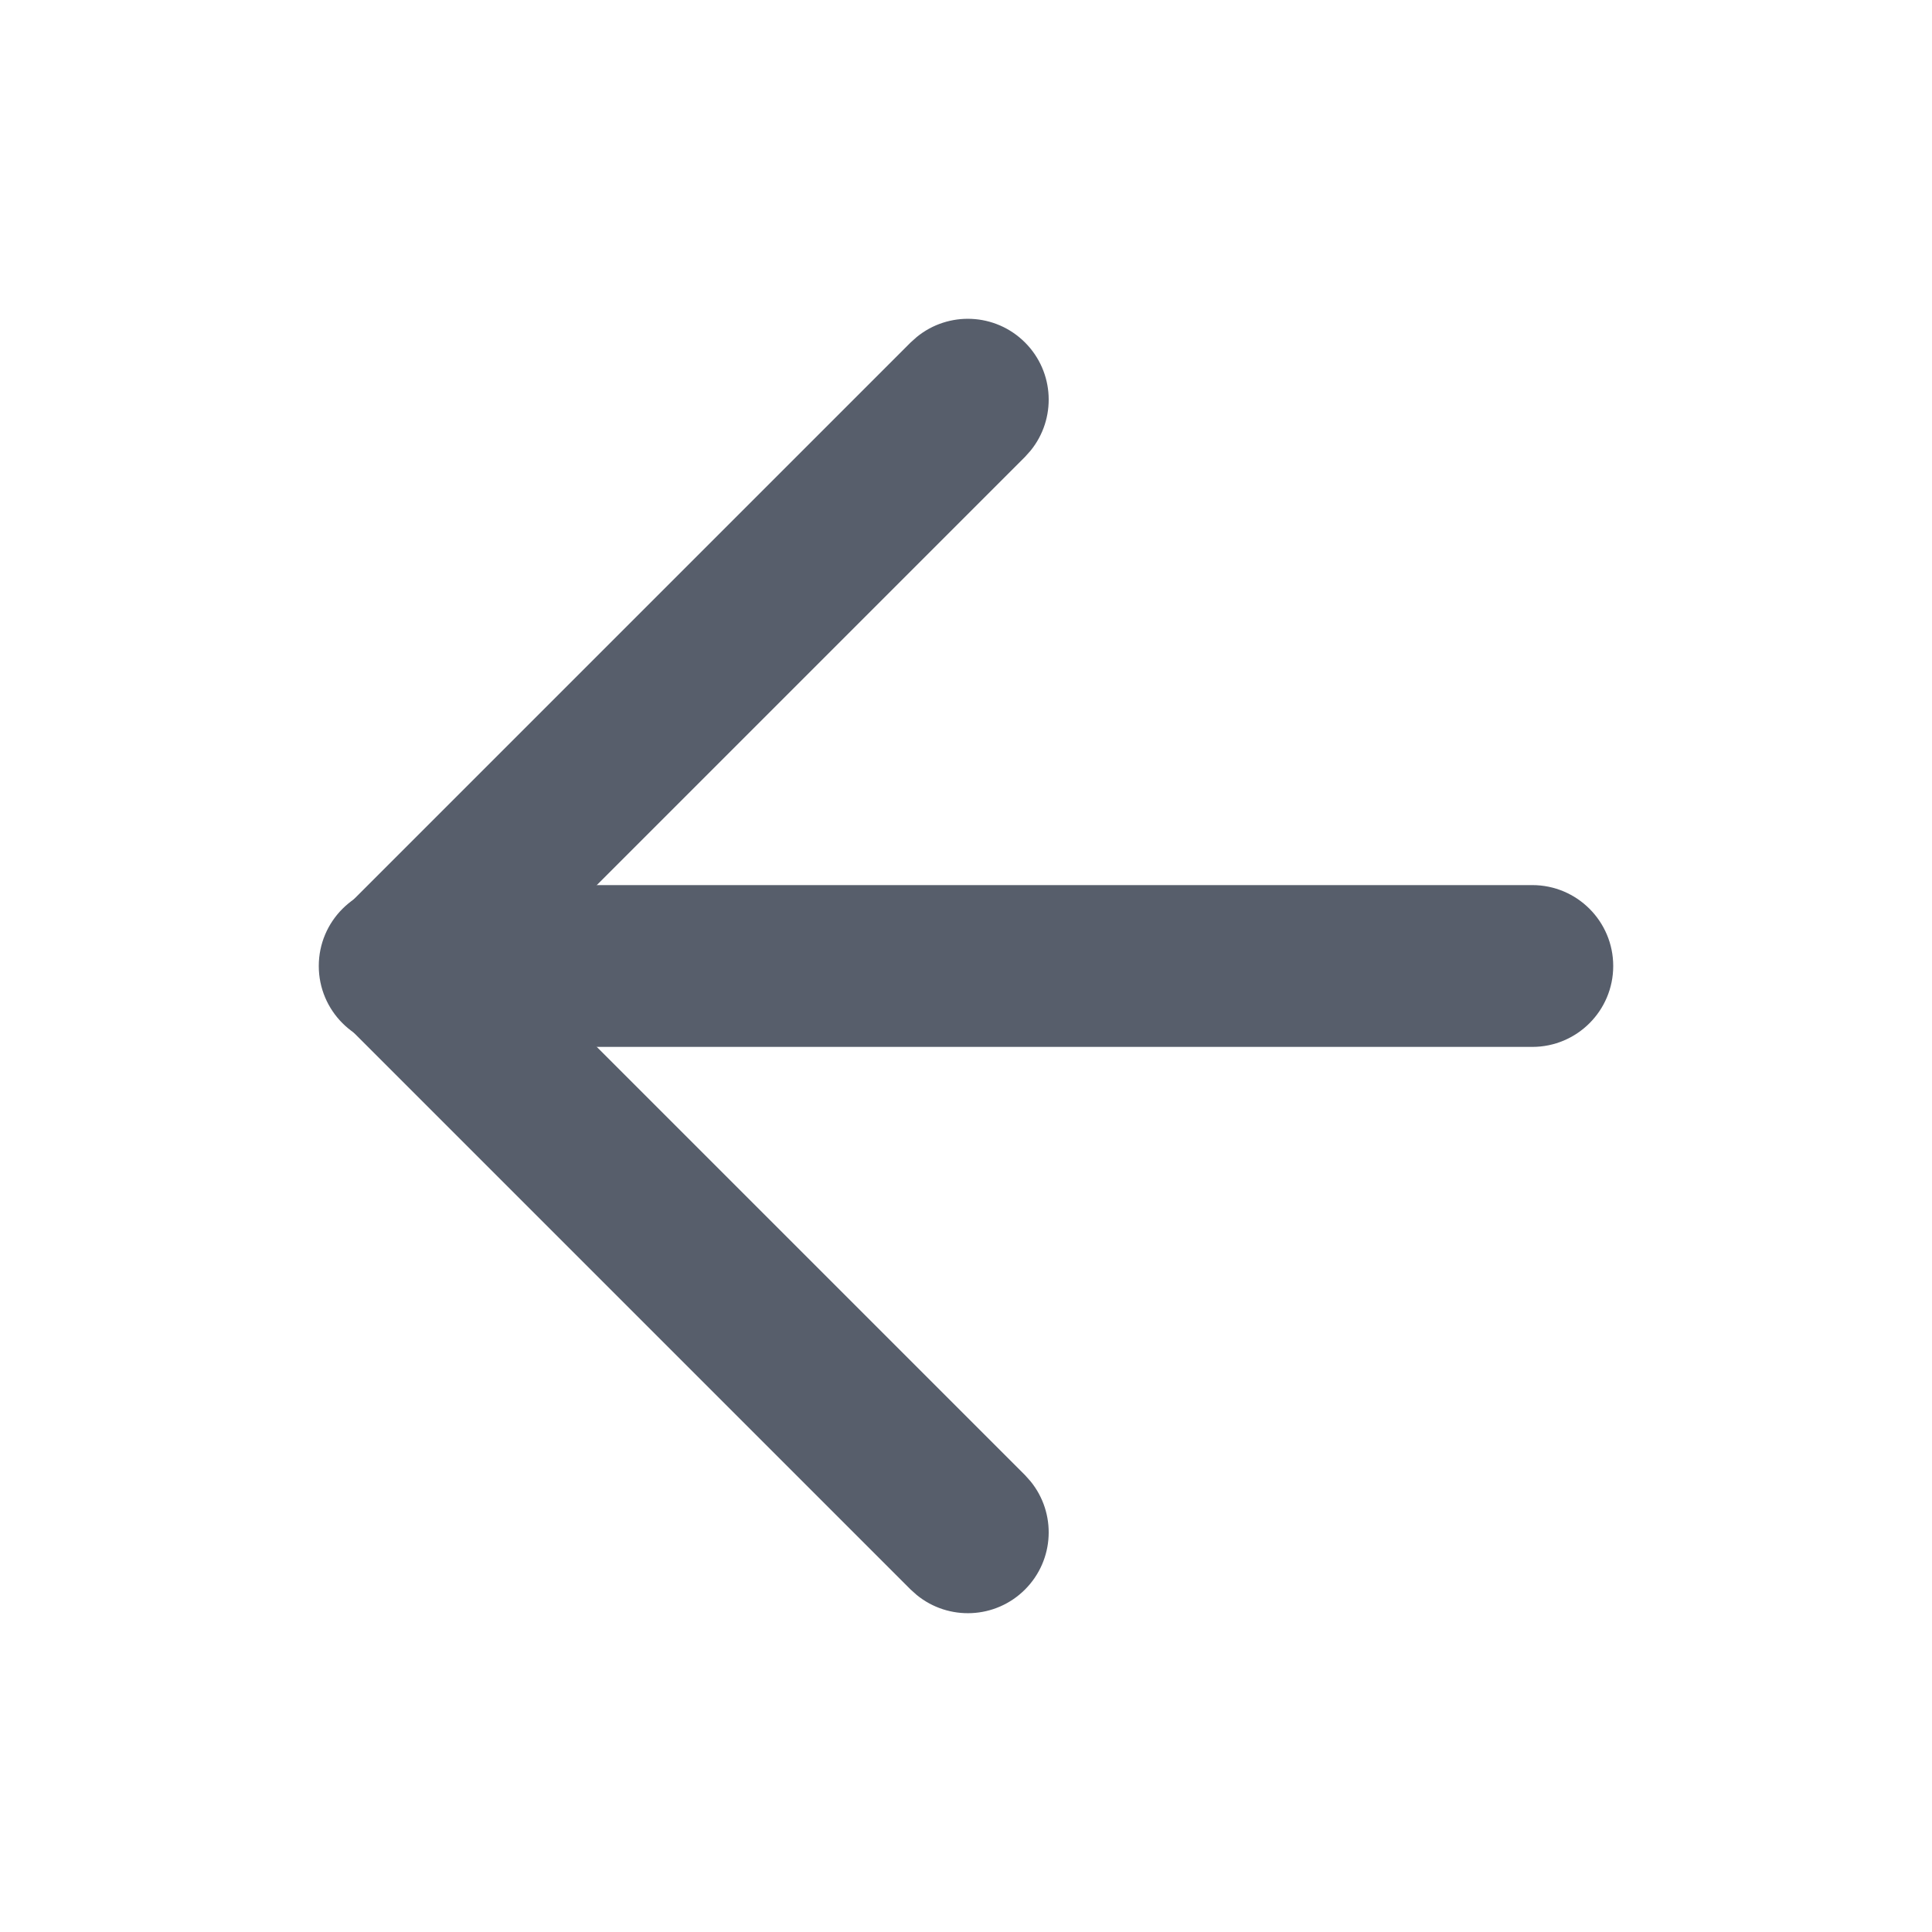
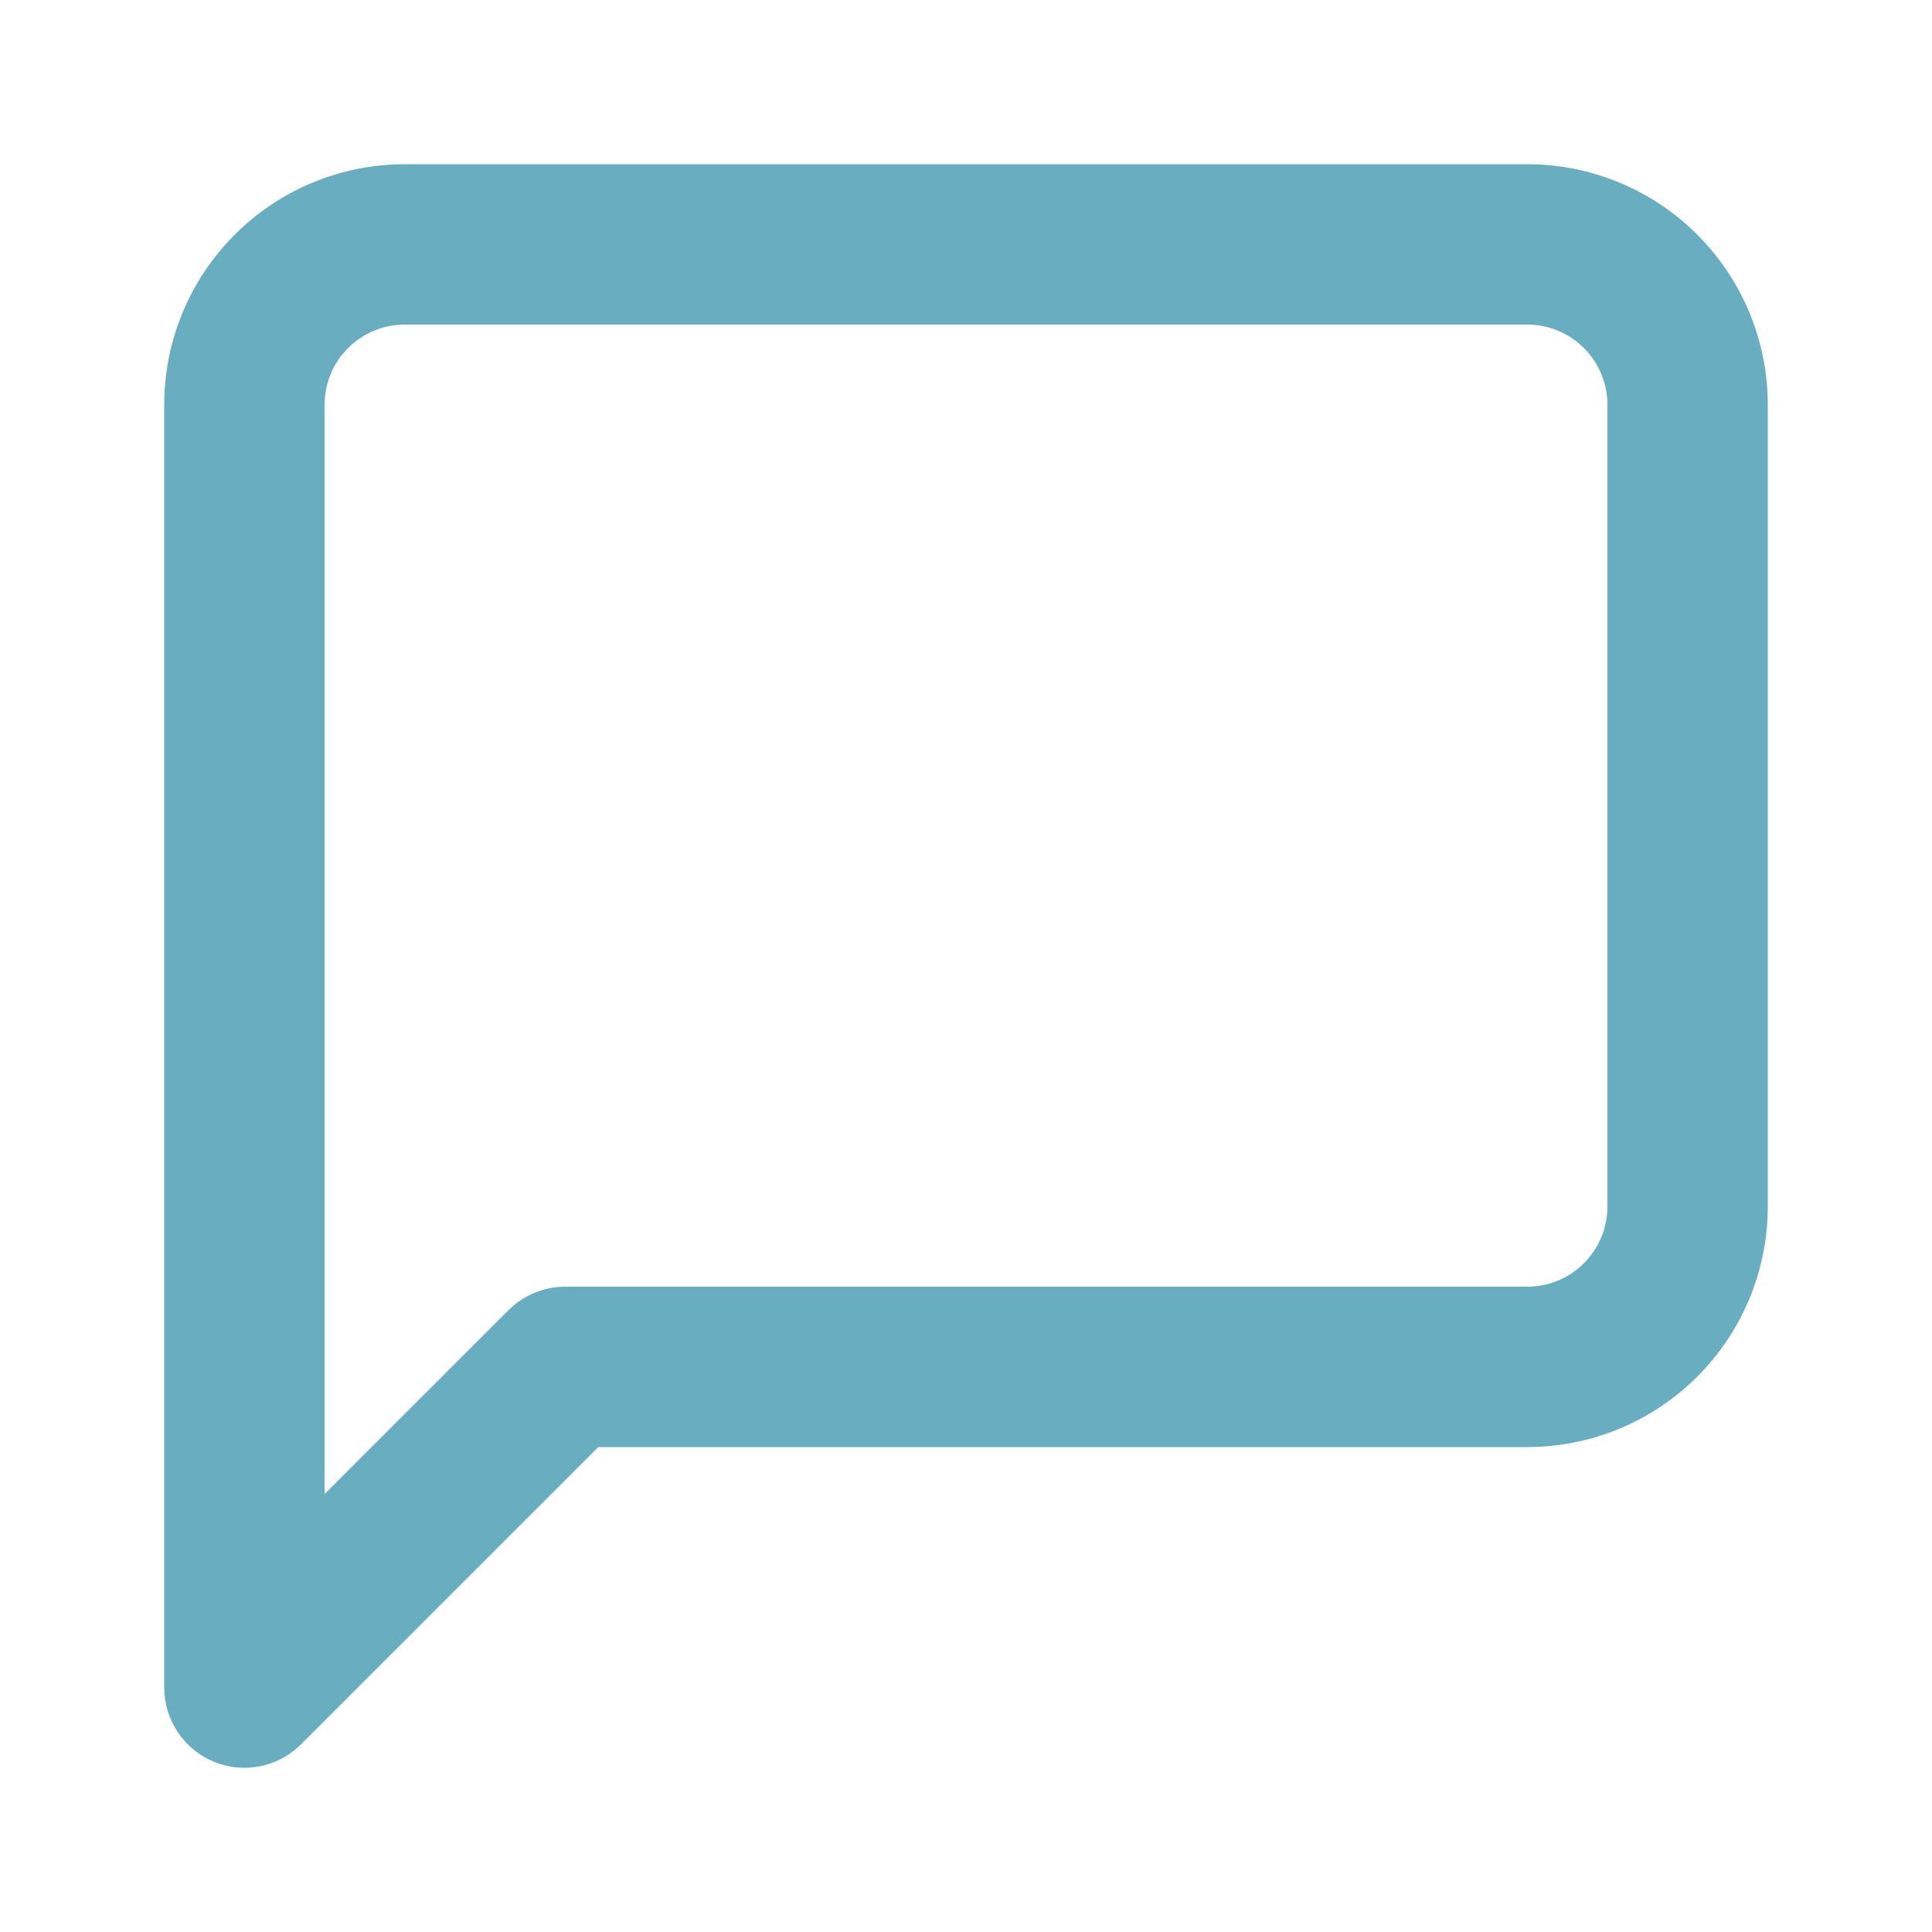
- <svg xmlns="http://www.w3.org/2000/svg" width="16" height="16" viewBox="0 0 16 16">
+ <svg xmlns="http://www.w3.org/2000/svg" width="20" height="20" viewBox="0 0 20 20">
  <g transform="matrix(1 0 0 1 0 0)">
    <g style="">
-       <g transform="matrix(0.67 0 0 0.67 5.67 8)">
-         <path style="stroke: none; stroke-width: 1; stroke-dasharray: none; stroke-linecap: butt; stroke-dashoffset: 0; stroke-linejoin: miter; stroke-miterlimit: 4; fill: rgb(87,94,107); fill-rule: nonzero; opacity: 1;" transform=" translate(-8.5, -12)" d="M 11.369 4.225 C 11.762 3.904 12.341 3.927 12.707 4.293 C 13.073 4.659 13.096 5.238 12.775 5.631 L 12.707 5.707 L 6.414 12 L 12.707 18.293 L 12.775 18.369 C 13.096 18.762 13.073 19.341 12.707 19.707 C 12.341 20.073 11.762 20.096 11.369 19.775 L 11.293 19.707 L 4.293 12.707 C 3.902 12.316 3.902 11.684 4.293 11.293 L 11.293 4.293 L 11.369 4.225 Z" stroke-linecap="round" />
-       </g>
-       <g transform="matrix(0.67 0 0 0.67 8 8)">
-         <path style="stroke: none; stroke-width: 1; stroke-dasharray: none; stroke-linecap: butt; stroke-dashoffset: 0; stroke-linejoin: miter; stroke-miterlimit: 4; fill: rgb(87,94,107); fill-rule: nonzero; opacity: 1;" transform=" translate(-12, -12)" d="M 19 11 C 19.552 11 20 11.448 20 12 C 20 12.552 19.552 13 19 13 L 5 13 C 4.448 13 4 12.552 4 12 C 4 11.448 4.448 11 5 11 L 19 11 Z" stroke-linecap="round" />
+       <g transform="matrix(0.83 0 0 0.83 10 10)">
+         <path style="stroke: none; stroke-width: 1; stroke-dasharray: none; stroke-linecap: butt; stroke-dashoffset: 0; stroke-linejoin: miter; stroke-miterlimit: 4; fill: rgb(104,173,192); fill-rule: nonzero; opacity: 1;" transform=" translate(-12, -12)" d="M 20 5 C 20 4.735 19.895 4.481 19.707 4.293 C 19.52 4.105 19.265 4 19 4 L 5 4 C 4.735 4 4.481 4.105 4.293 4.293 C 4.105 4.481 4 4.735 4 5 L 4 18.586 L 6.293 16.293 L 6.366 16.227 C 6.544 16.081 6.768 16 7 16 L 19 16 C 19.265 16 19.52 15.895 19.707 15.707 C 19.895 15.52 20 15.265 20 15 L 20 5 Z M 22 15 C 22 15.796 21.684 16.558 21.121 17.121 C 20.558 17.684 19.796 18 19 18 L 7.414 18 L 3.707 21.707 C 3.421 21.993 2.991 22.079 2.617 21.924 C 2.244 21.769 2 21.404 2 21 L 2 5 C 2 4.204 2.316 3.442 2.879 2.879 C 3.442 2.316 4.204 2 5 2 L 19 2 C 19.796 2 20.558 2.316 21.121 2.879 C 21.684 3.442 22 4.204 22 5 L 22 15 Z" stroke-linecap="round" />
      </g>
    </g>
  </g>
</svg>
